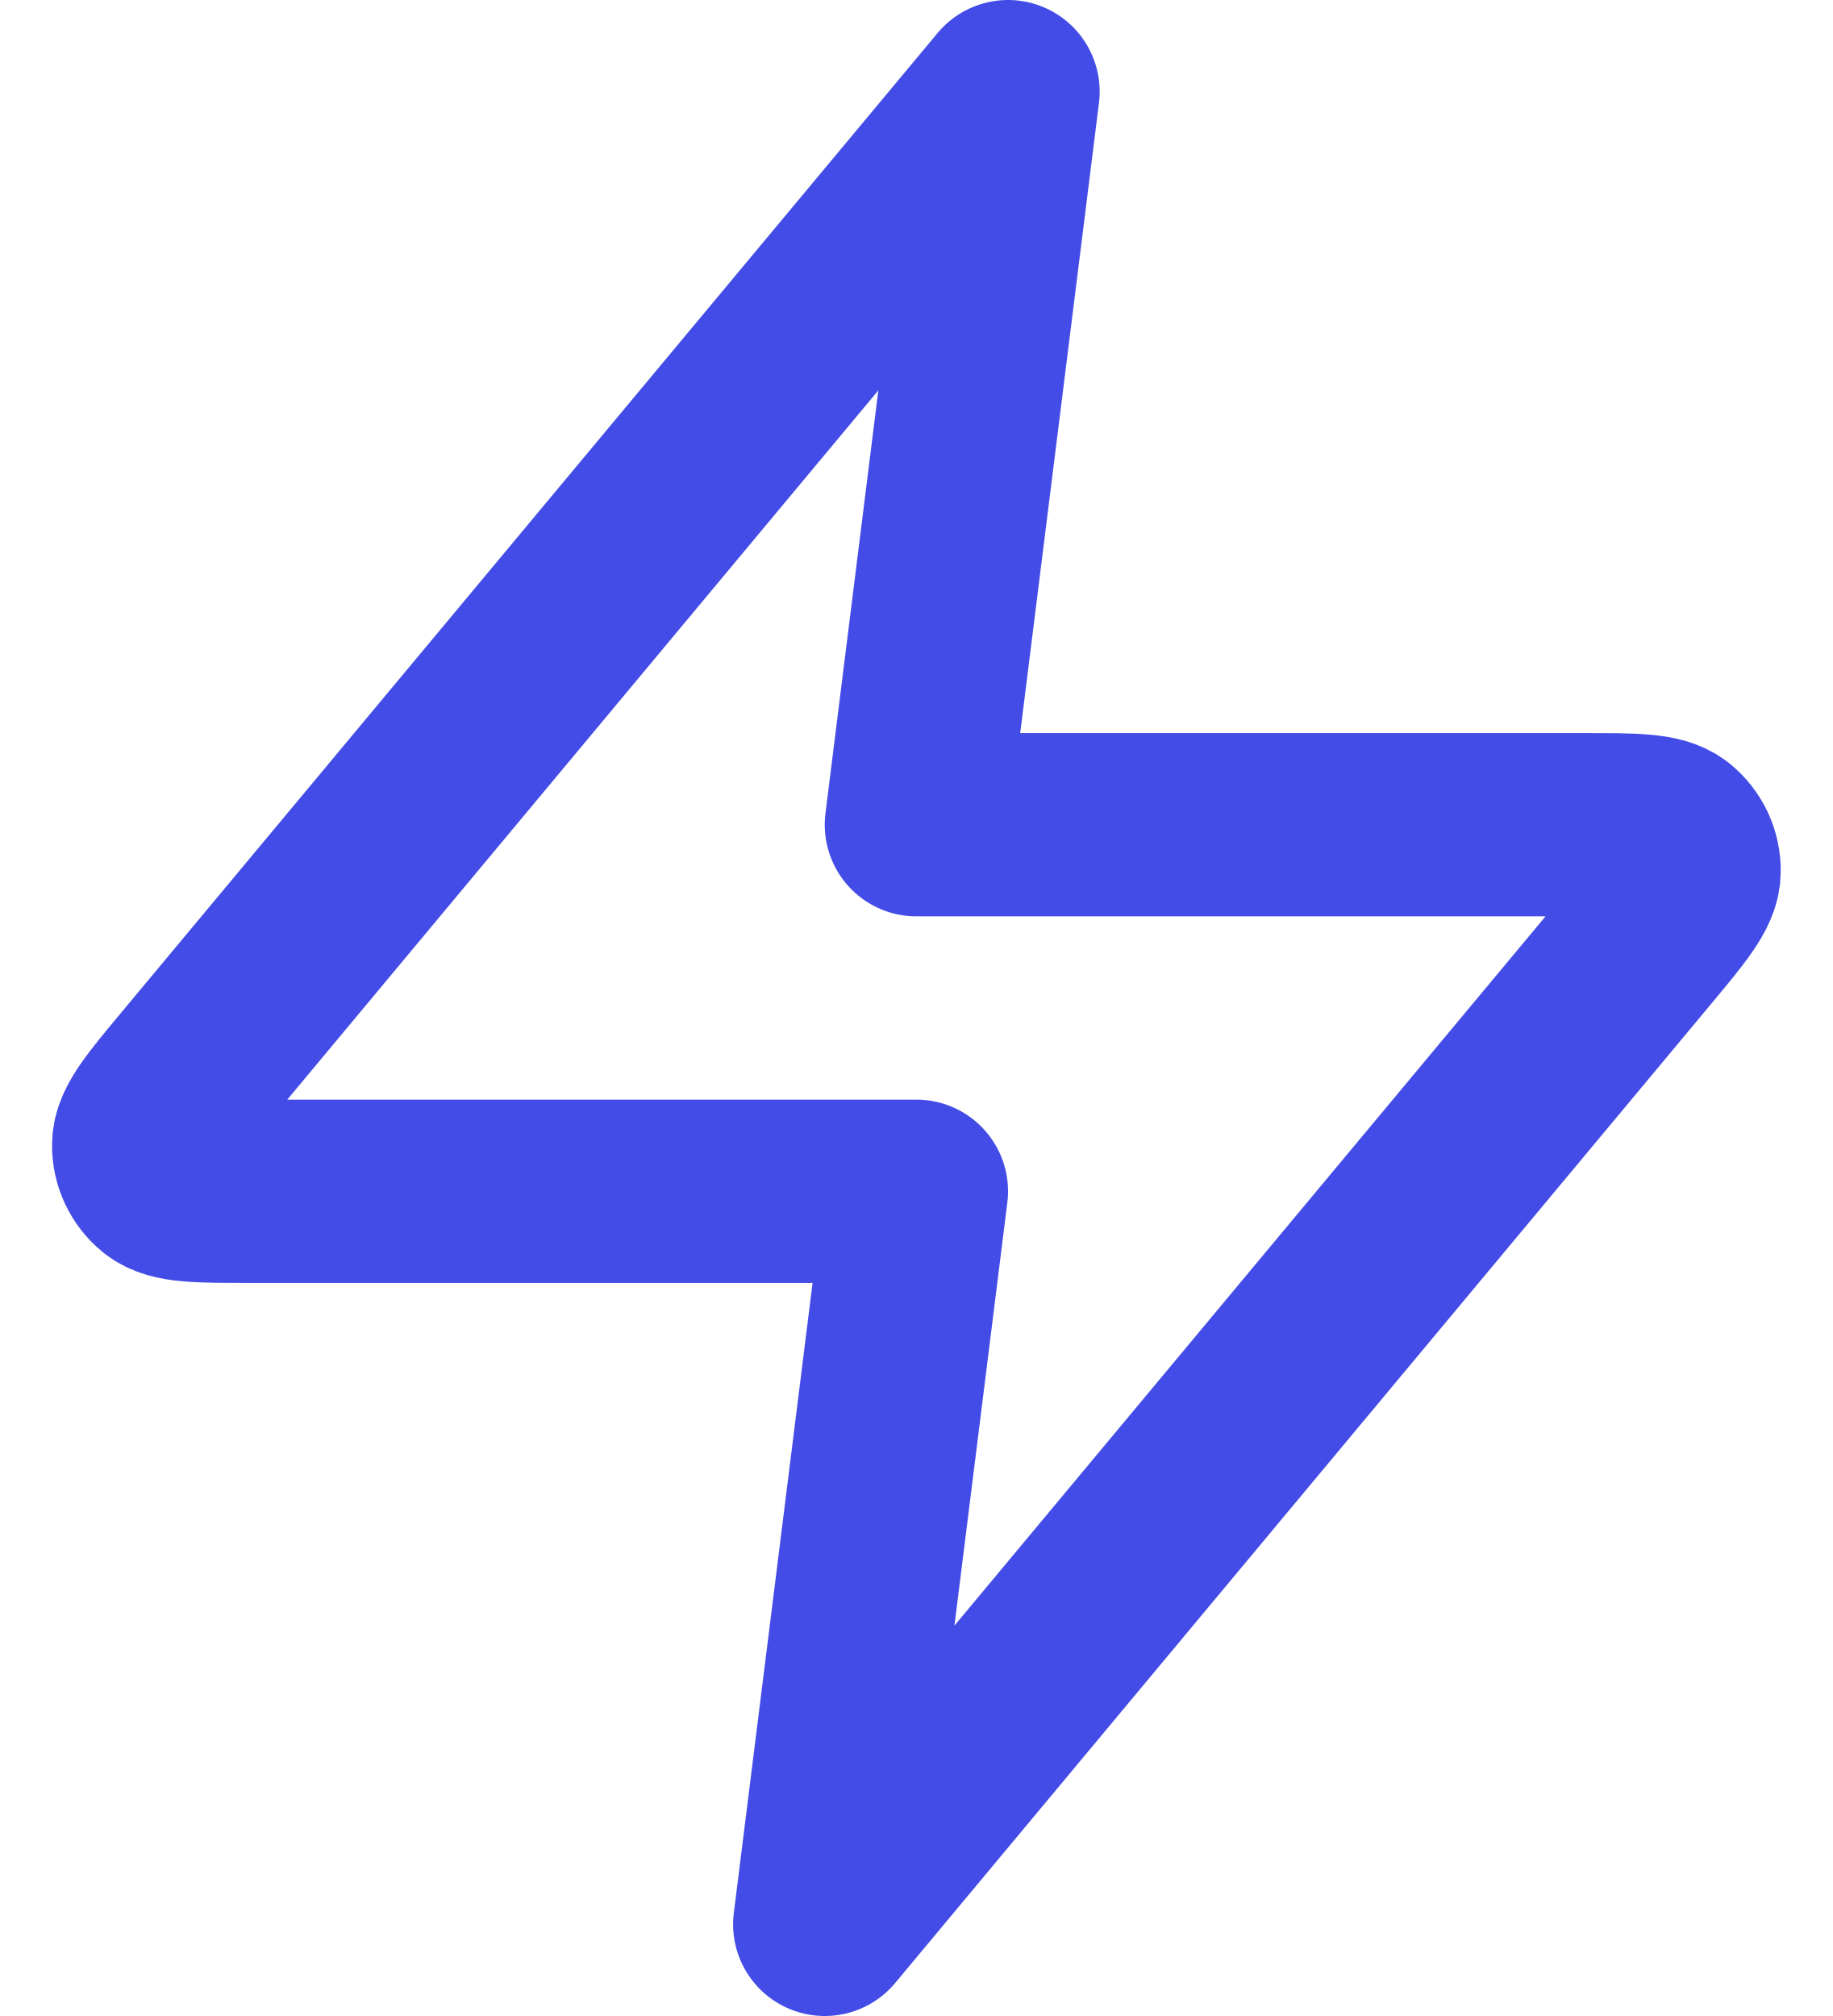
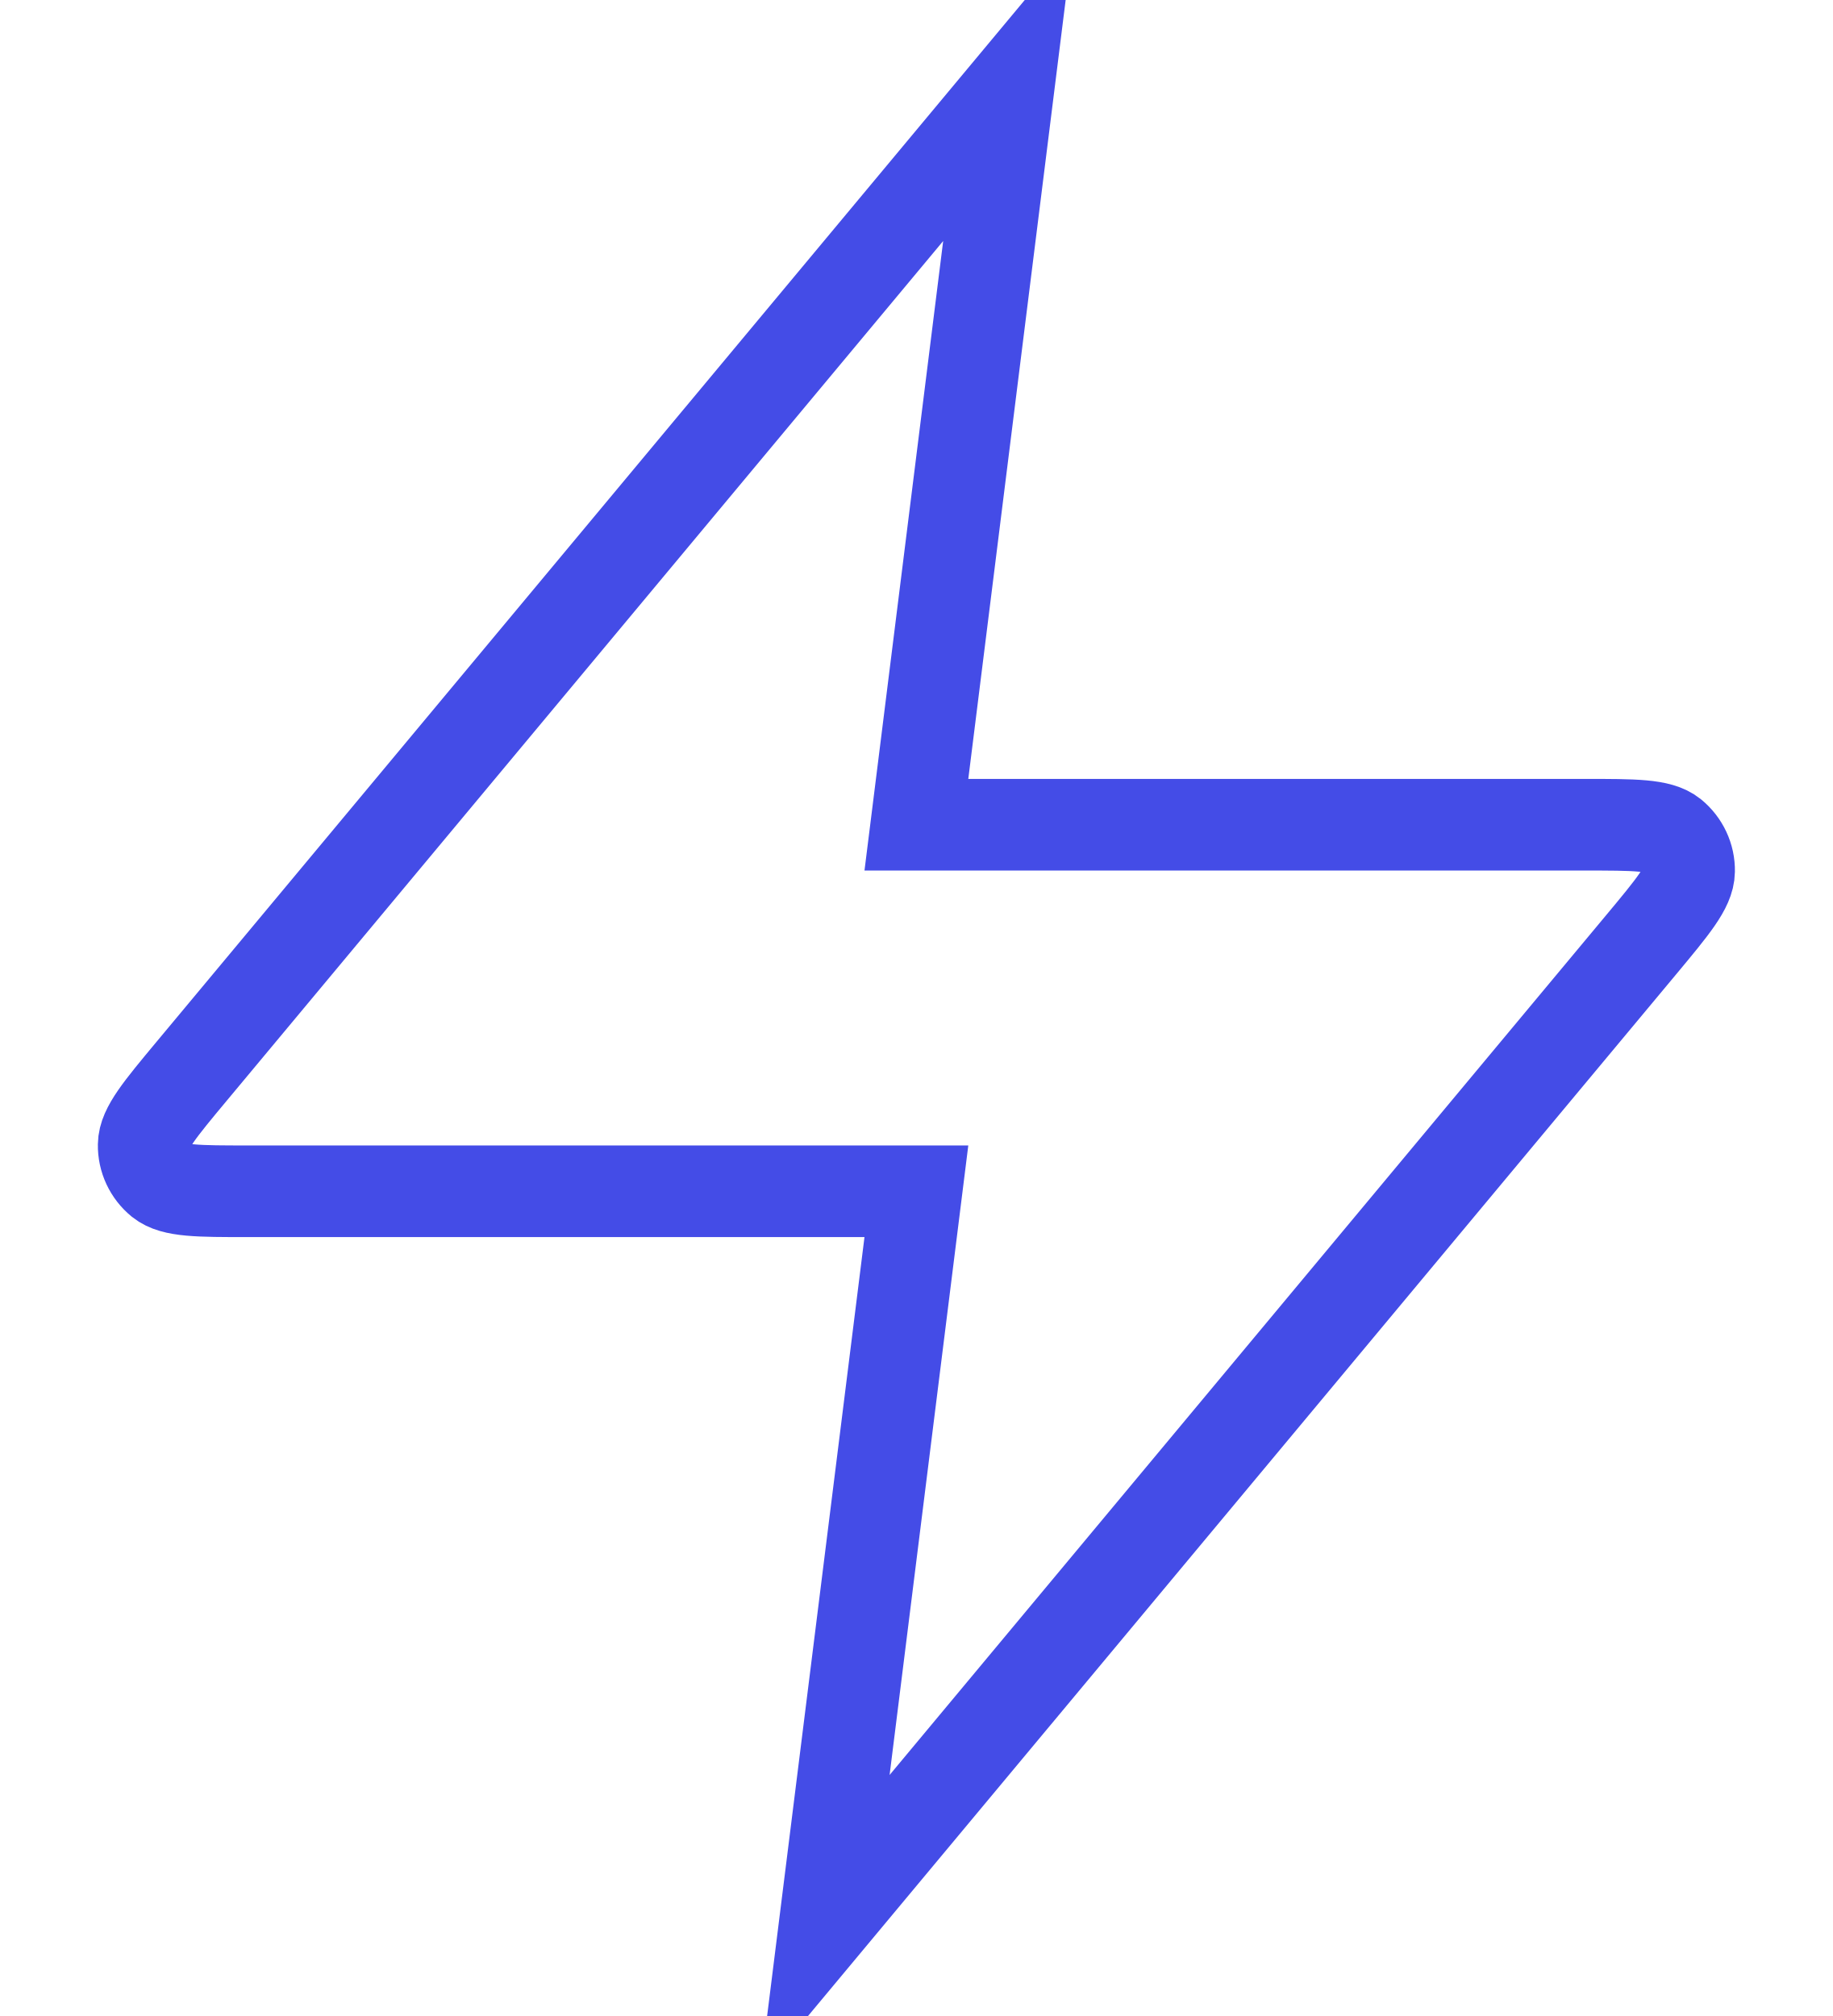
<svg xmlns="http://www.w3.org/2000/svg" width="20" height="22" viewBox="0 0 20 22" fill="none">
-   <path d="M11 1L2.093 11.688C1.745 12.106 1.57 12.316 1.568 12.492C1.565 12.646 1.634 12.792 1.753 12.889C1.891 13 2.163 13 2.708 13H10L9 21L17.907 10.312C18.255 9.894 18.43 9.684 18.432 9.508C18.435 9.354 18.366 9.208 18.247 9.111C18.109 9 17.837 9 17.292 9H10L11 1Z" stroke="#444CE7" stroke-width="2" stroke-linecap="round" stroke-linejoin="round" />
+   <path d="M11 1L2.093 11.688C1.745 12.106 1.57 12.316 1.568 12.492C1.565 12.646 1.634 12.792 1.753 12.889C1.891 13 2.163 13 2.708 13H10L9 21L17.907 10.312C18.255 9.894 18.43 9.684 18.432 9.508C18.435 9.354 18.366 9.208 18.247 9.111C18.109 9 17.837 9 17.292 9H10L11 1Z" stroke="#444CE7" strokeWidth="2" strokeLinecap="round" strokeLinejoin="round" />
</svg>
